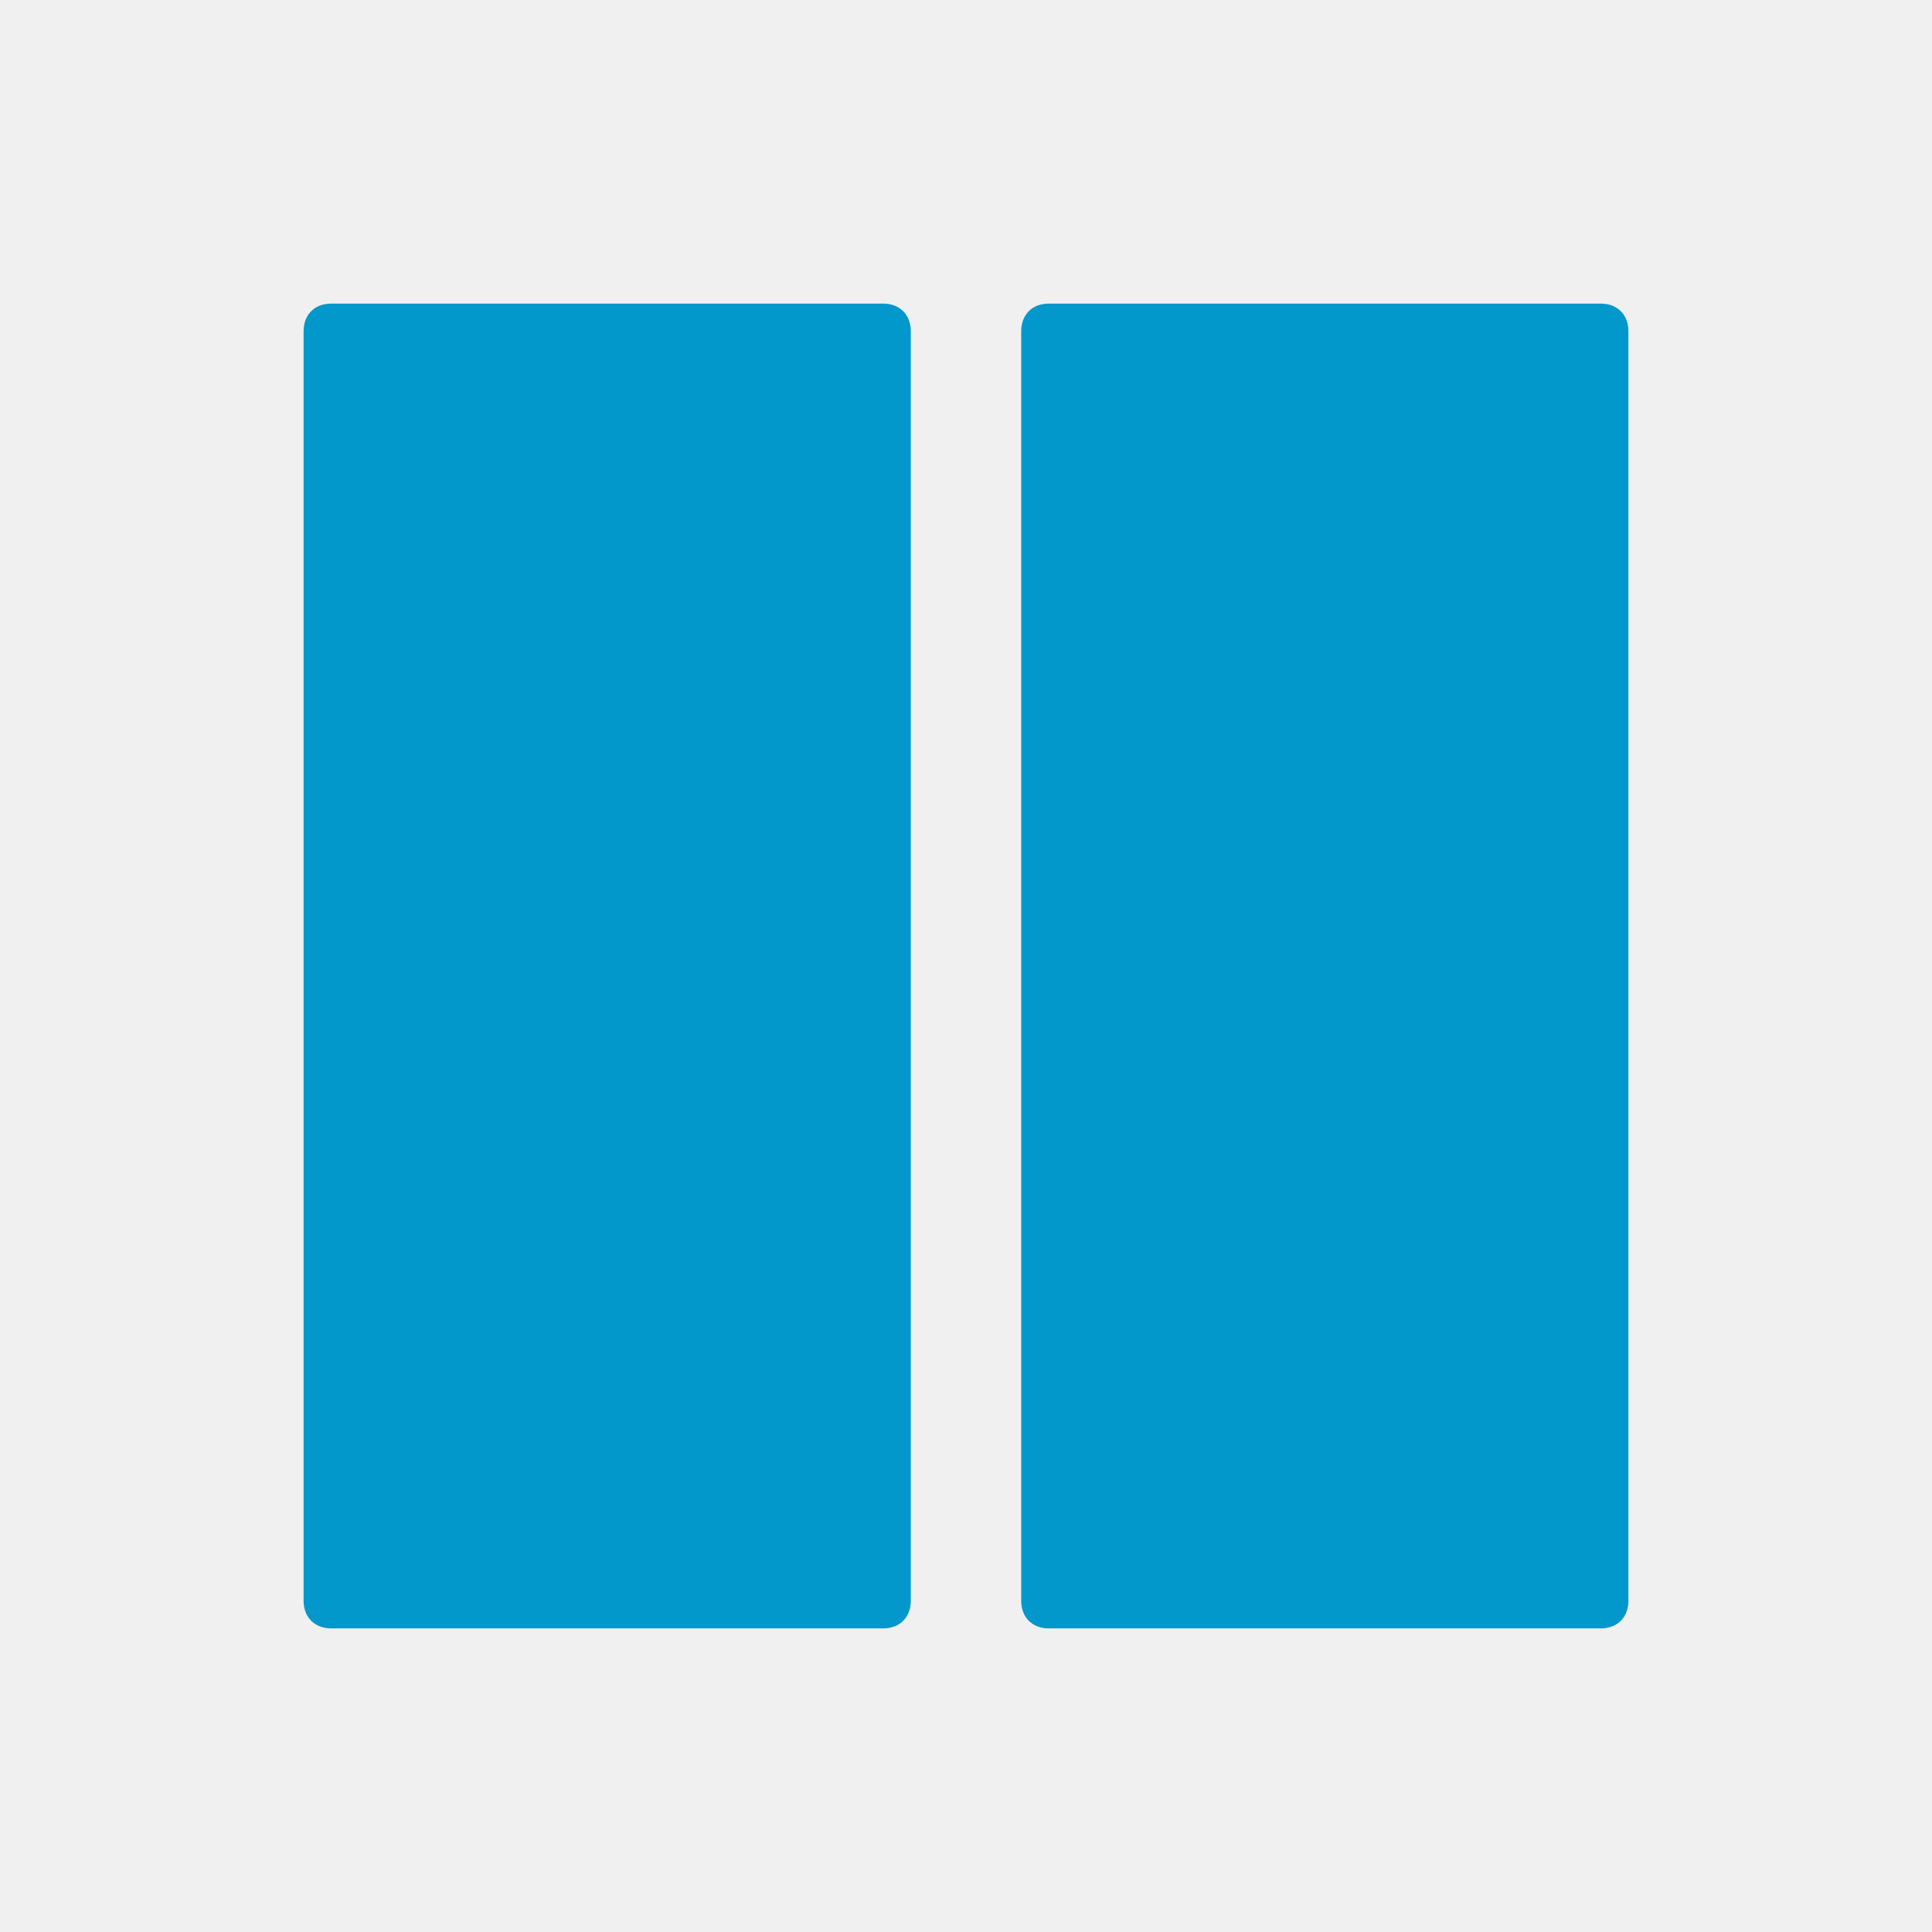
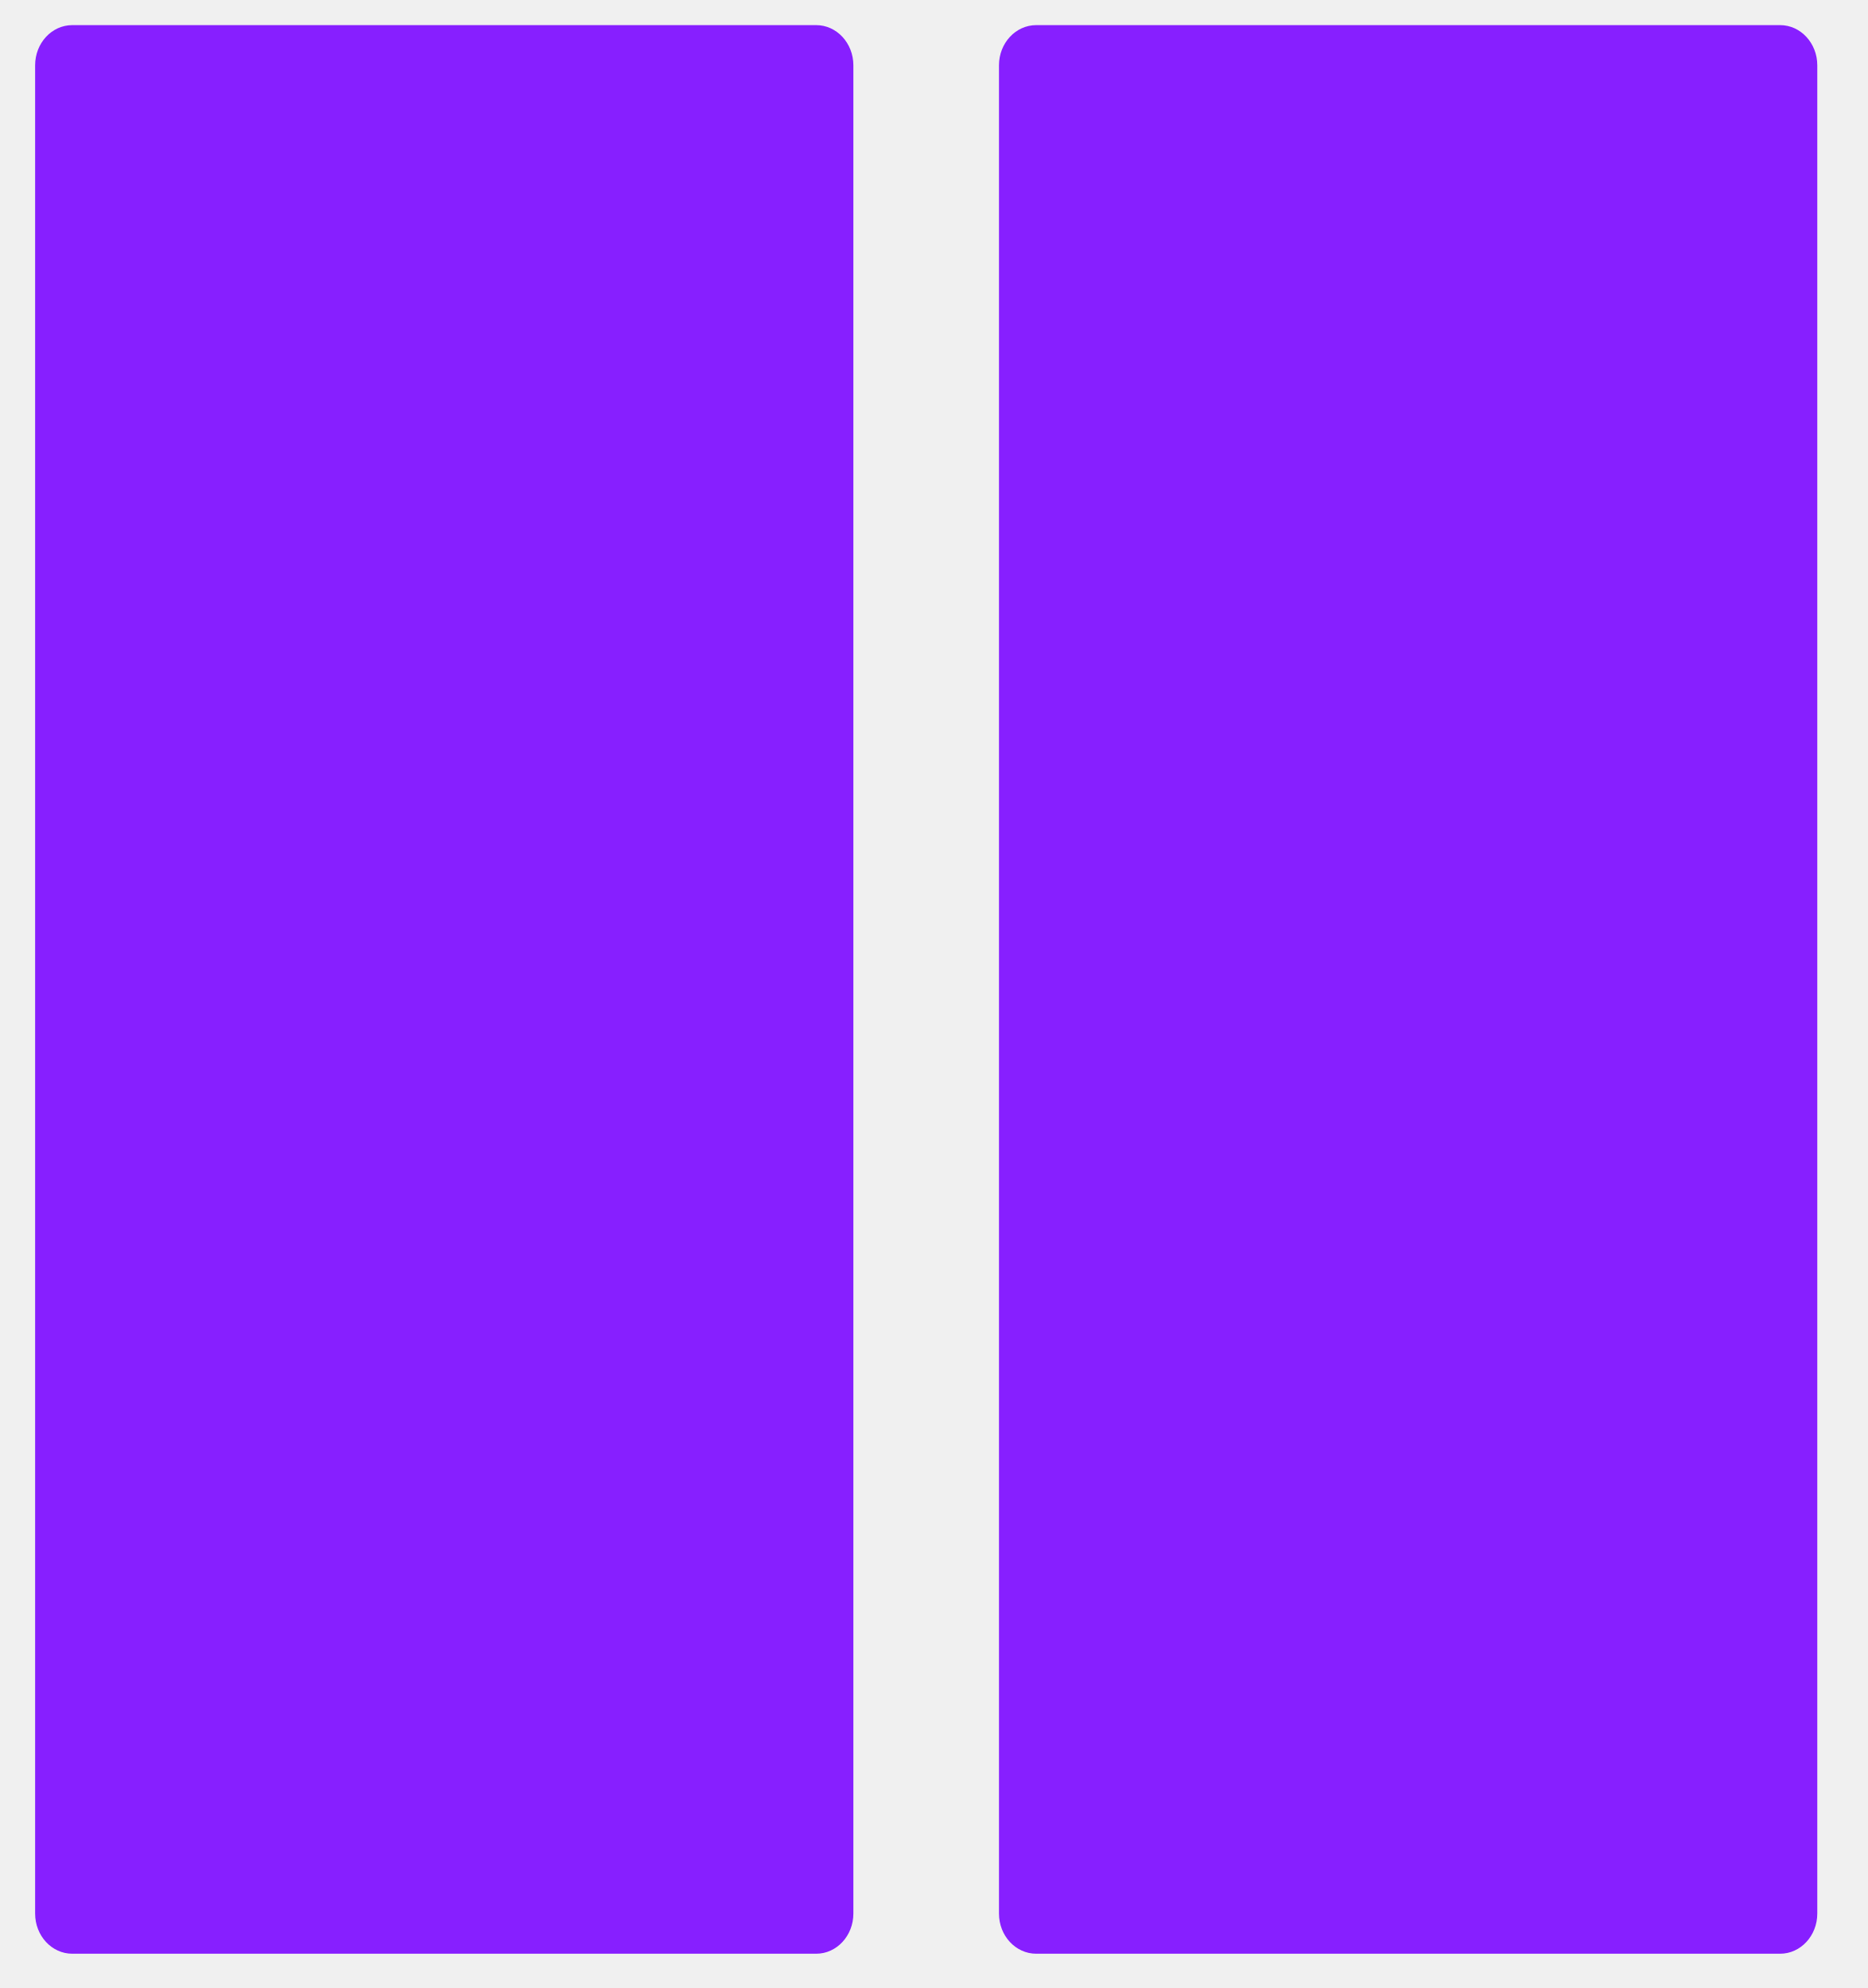
- <svg xmlns="http://www.w3.org/2000/svg" version="1.1" id="Layer_1" x="0px" y="0px" viewBox="0 0 35 35" style="enable-background:new 0 0 35 35;" xml:space="preserve">
-   <style type="text/css">
- 	.st0{fill:#0398CC;}
- 	.st1{fill:#FFFFFF;}
- 	.st2{fill:#5A5A5C;}
- 	.st3{fill:#C4BAB3;}
- </style>
-   <g>
-     <path class="st0" d="M16,5.5H6C5.7,5.5,5.5,5.7,5.5,6v23c0,0.3,0.2,0.5,0.5,0.5h10c0.3,0,0.5-0.2,0.5-0.5V6   C16.5,5.7,16.3,5.5,16,5.5z" />
-     <path class="st0" d="M29,5.5H19c-0.3,0-0.5,0.2-0.5,0.5v23c0,0.3,0.2,0.5,0.5,0.5h10c0.3,0,0.5-0.2,0.5-0.5V6   C29.5,5.7,29.3,5.5,29,5.5z" />
-   </g>
+ <svg xmlns="http://www.w3.org/2000/svg" width="31" height="33" viewBox="0 0 31 33" fill="none">
+   <path fill-rule="evenodd" clip-rule="evenodd" d="M17.2 32.431H29.548C29.888 32.431 30.165 32.133 30.165 31.764L30.165 1.084C30.165 0.716 29.888 0.417 29.548 0.417L17.2 0.417C16.859 0.417 16.582 0.716 16.582 1.084V31.764C16.582 32.133 16.859 32.431 17.2 32.431" fill="#871FFF" />
+   <path fill-rule="evenodd" clip-rule="evenodd" d="M1.2 32.431H13.548C13.888 32.431 14.165 32.133 14.165 31.764L14.165 1.084C14.165 0.716 13.888 0.417 13.548 0.417L1.2 0.417C0.859 0.417 0.583 0.716 0.583 1.084L0.583 31.764C0.583 32.133 0.859 32.431 1.2 32.431" fill="#871FFF" />
</svg>
